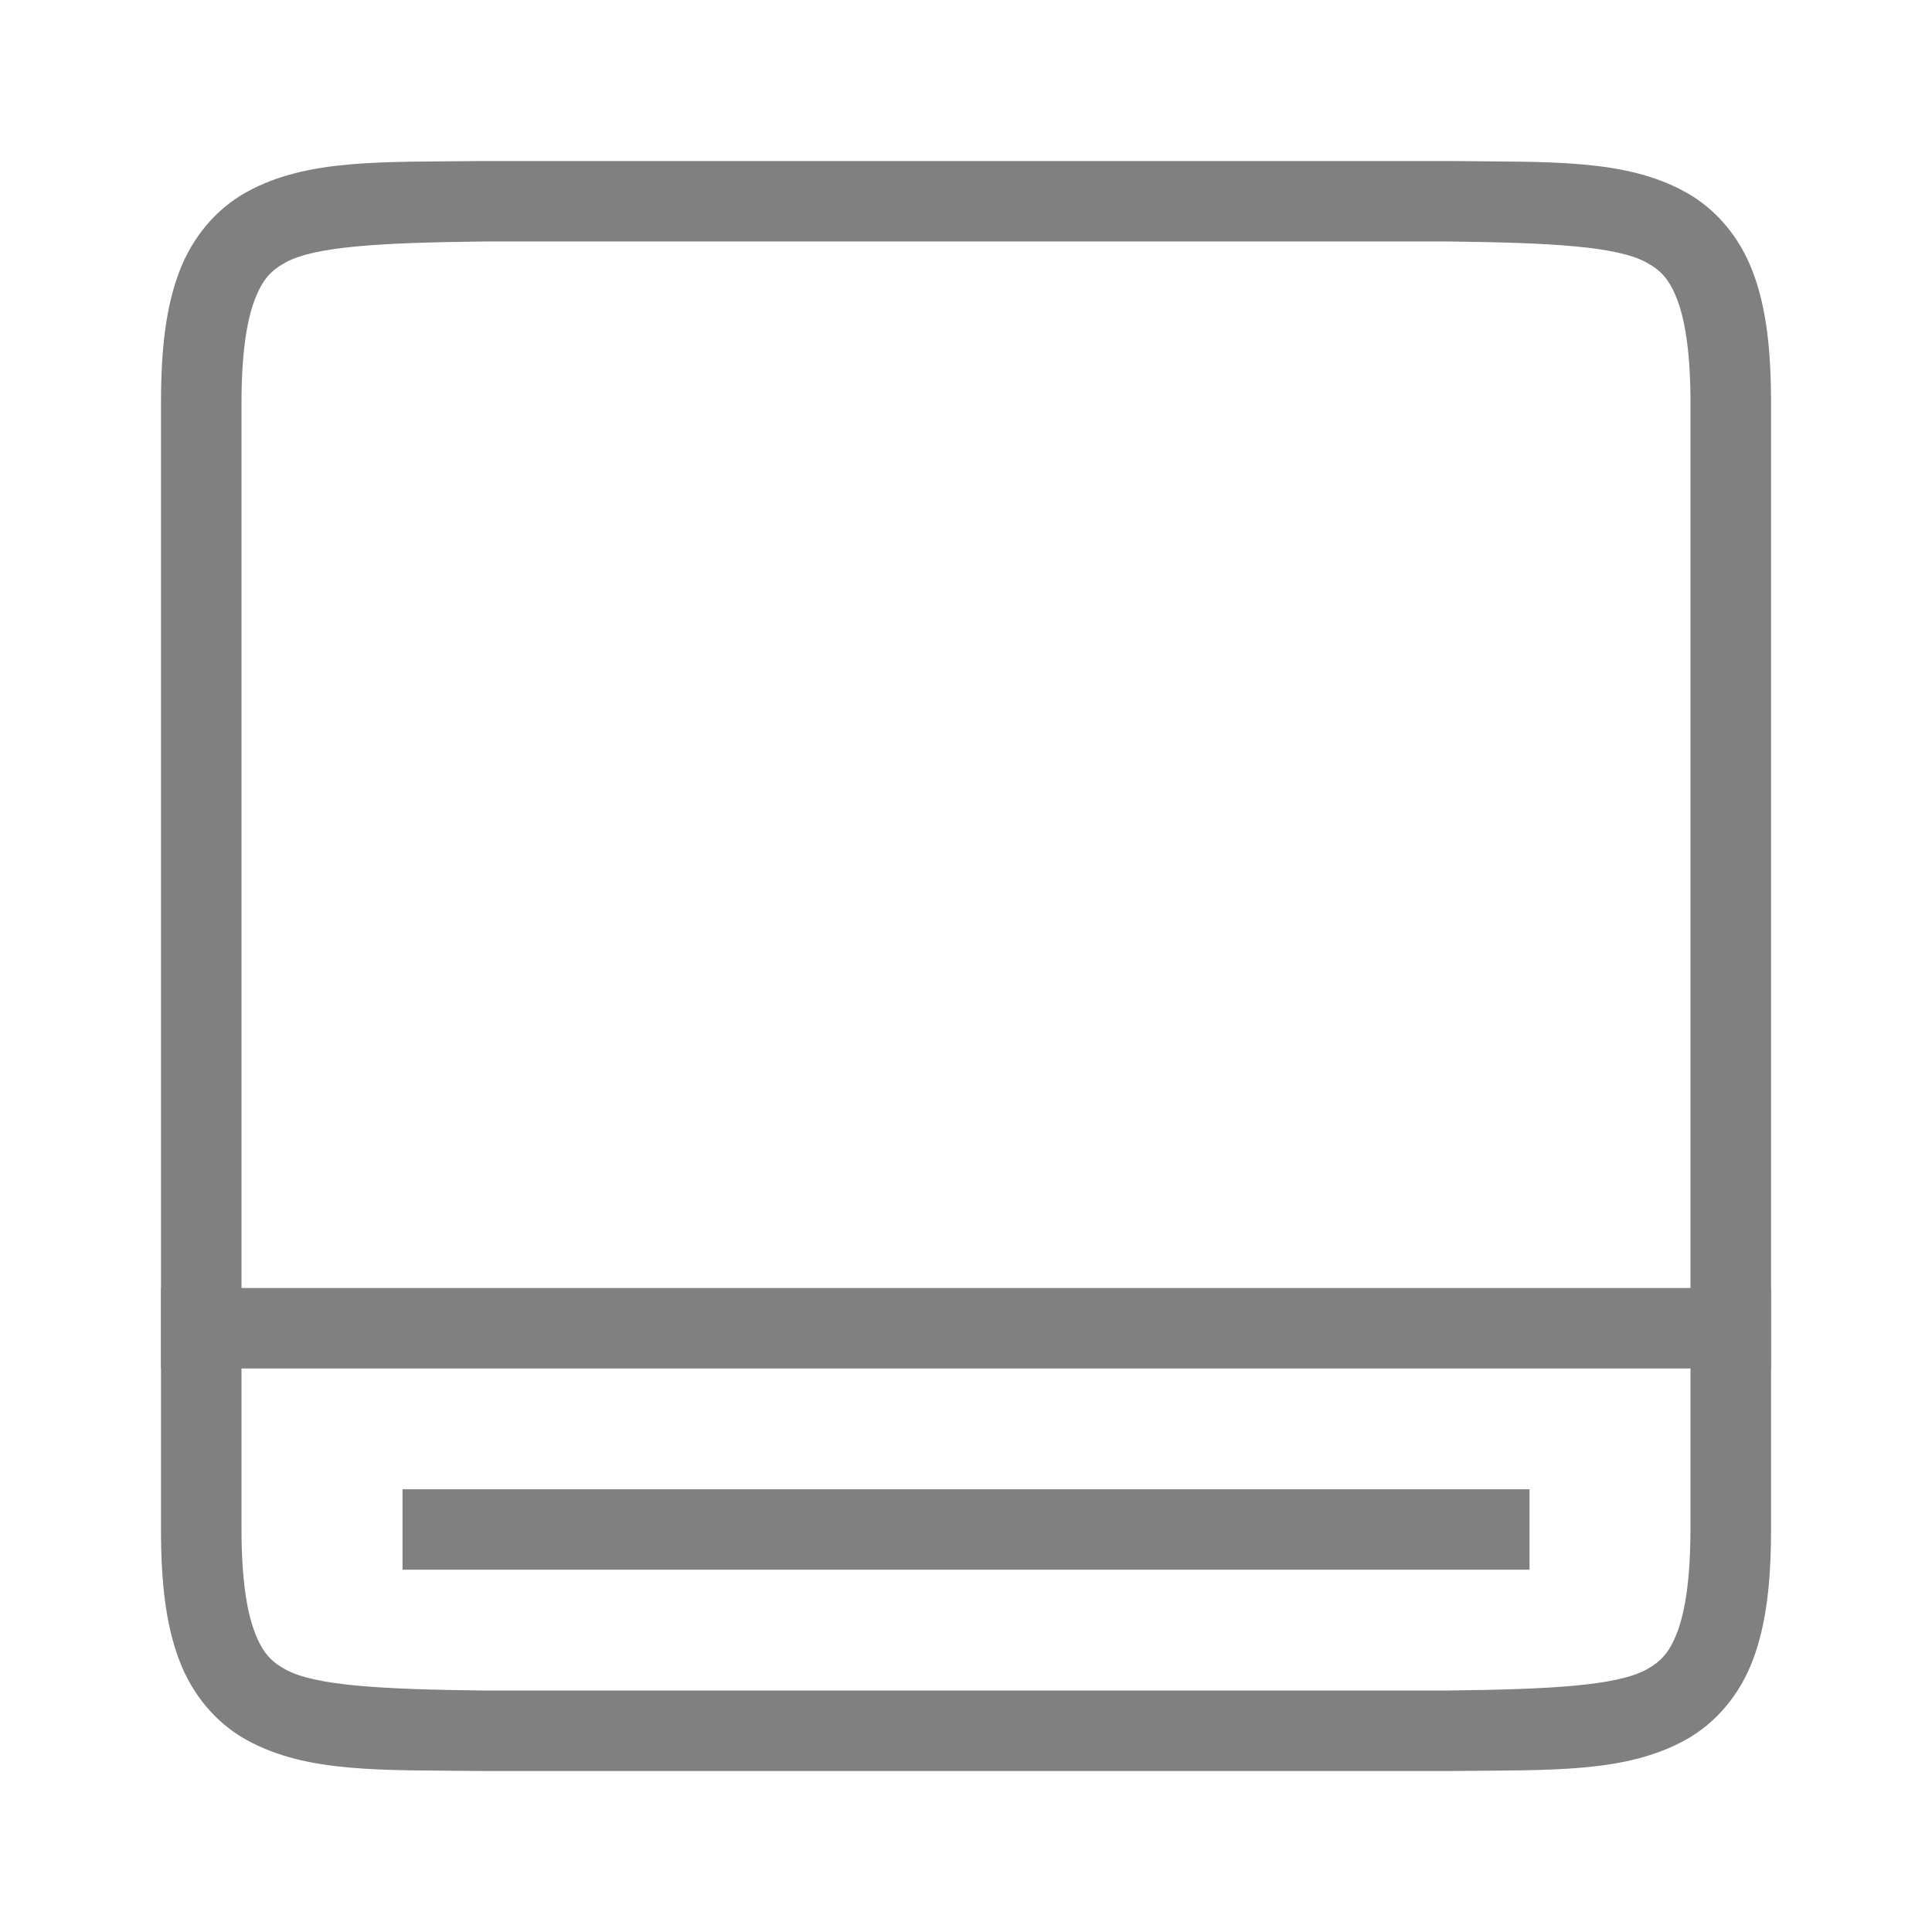
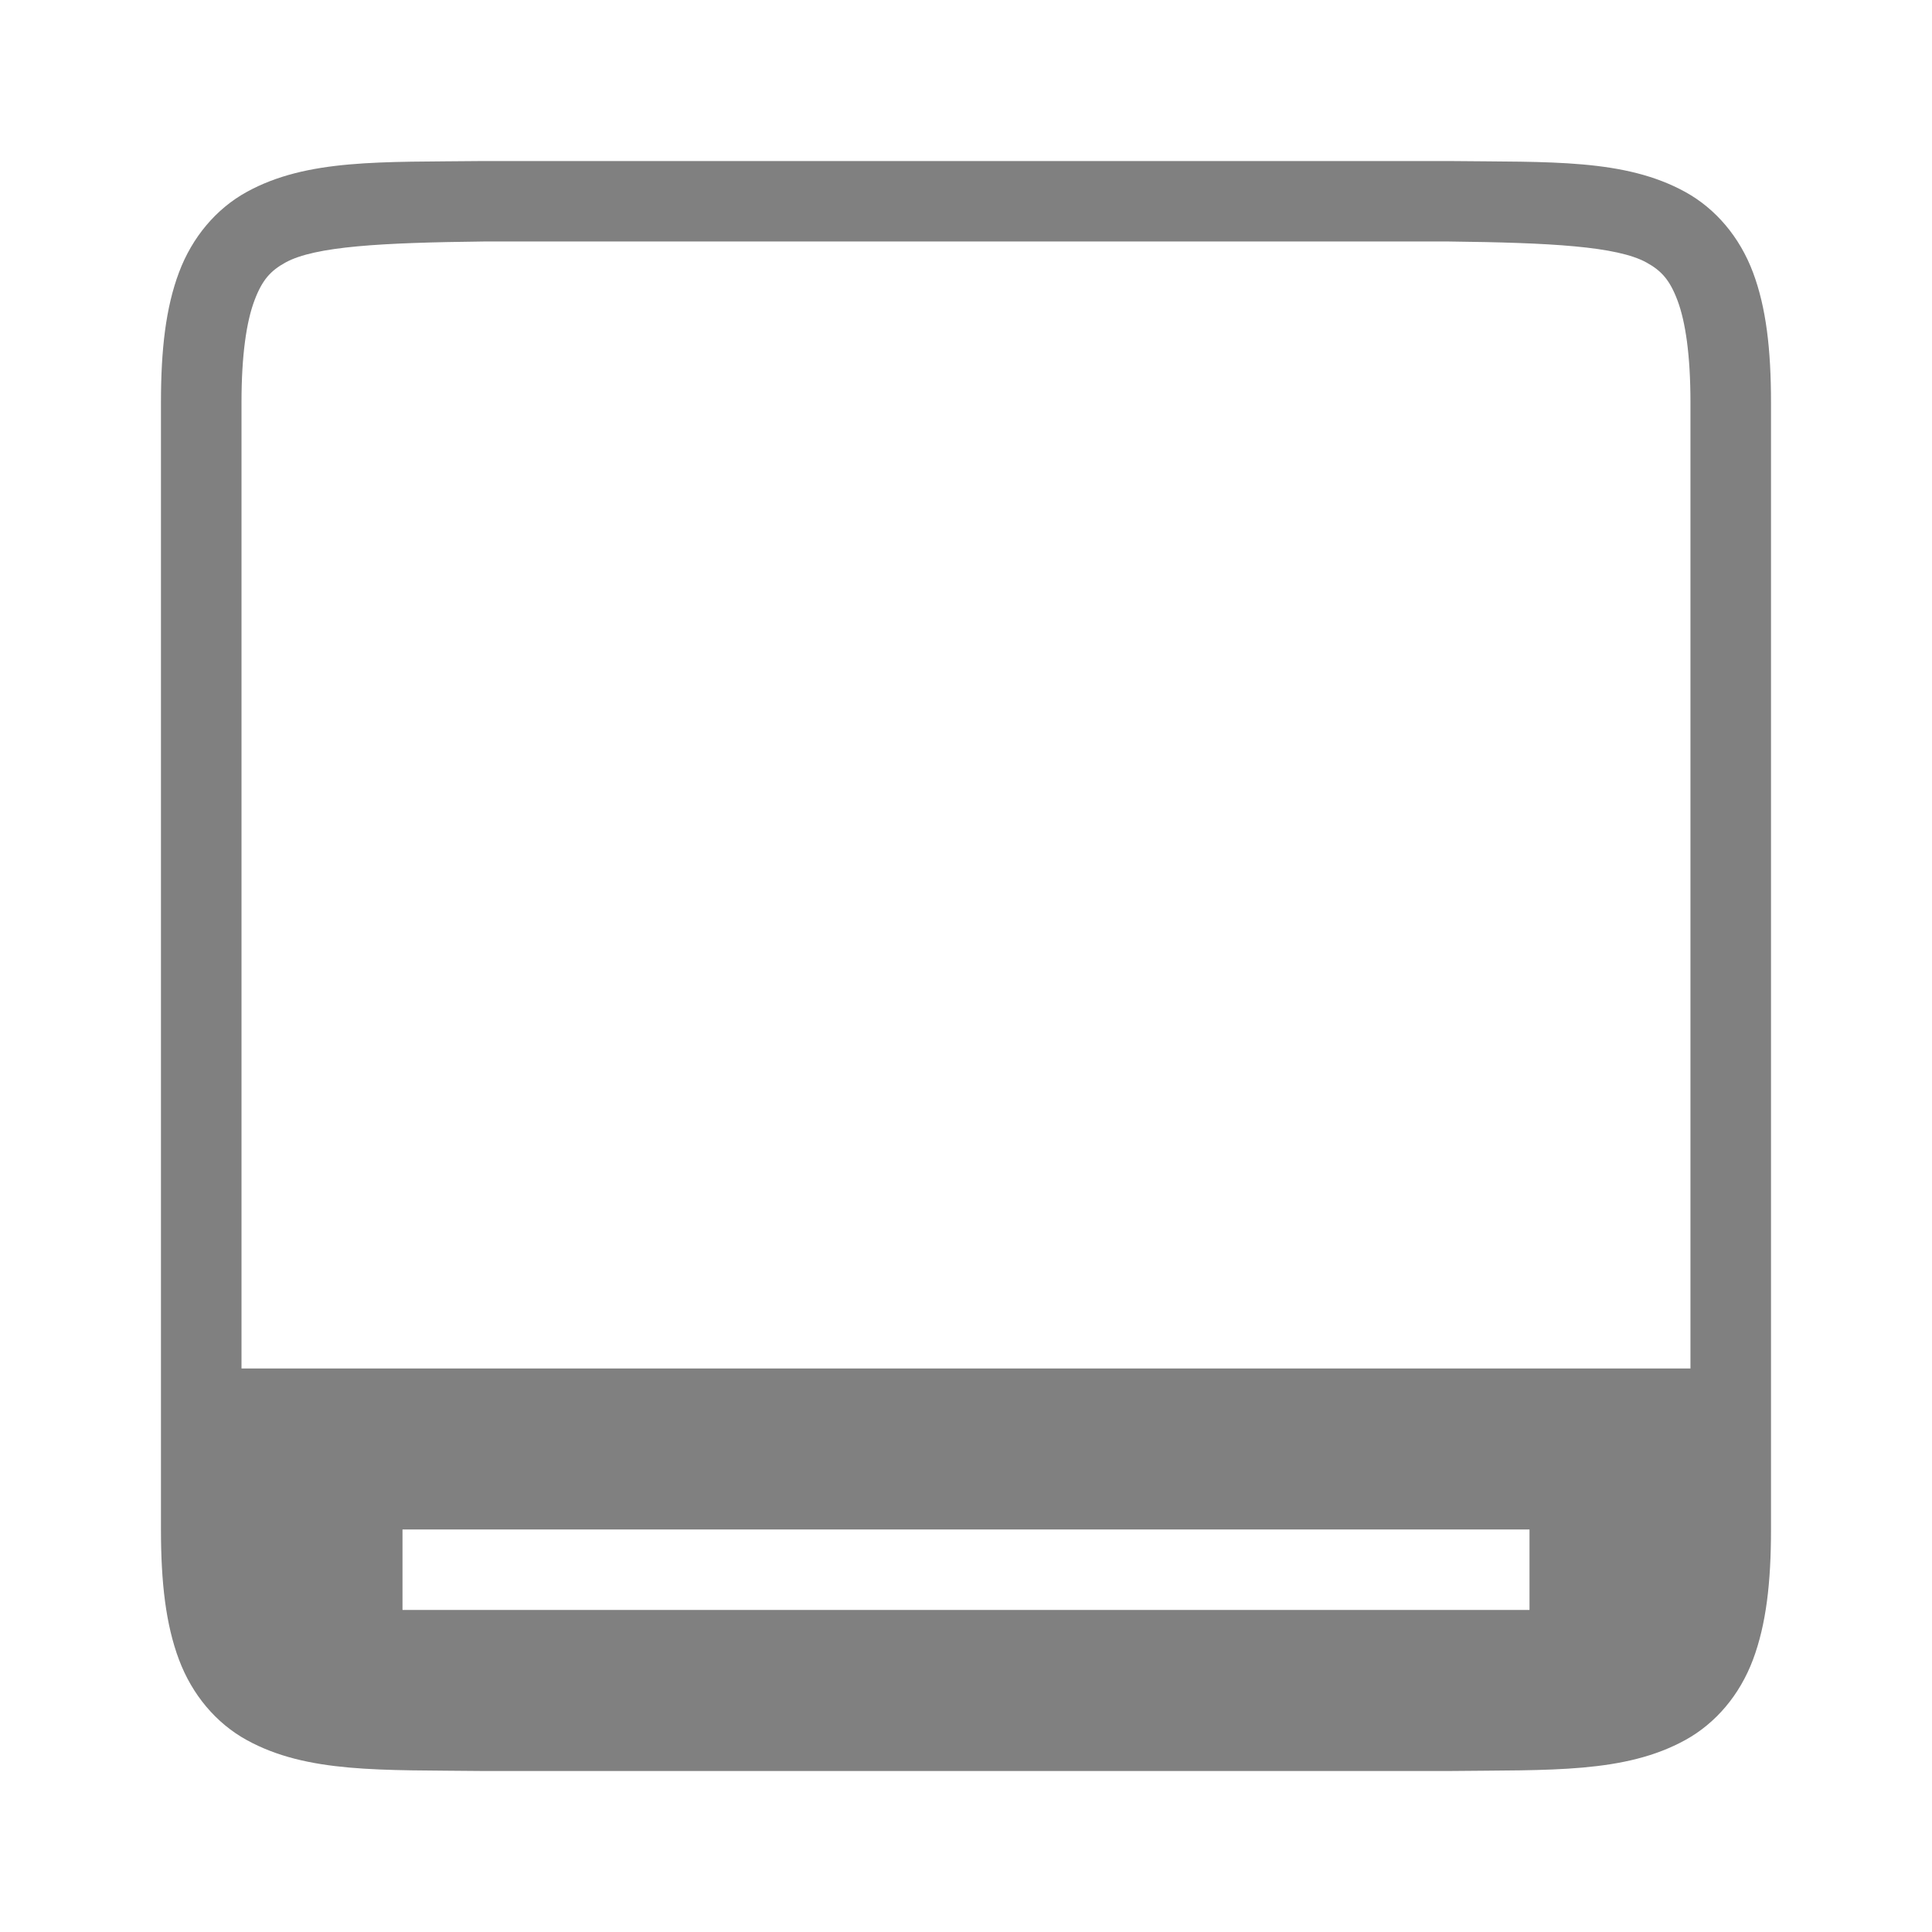
<svg xmlns="http://www.w3.org/2000/svg" width="96" height="96" id="svg4874" version="1.1" viewBox="0 0 96 96">
  <defs id="defs4876" />
  <g id="layer1" transform="translate(67.85715,-78.50504)">
    <g transform="matrix(0,-1,-1,0,373.5051,516.505)" id="g4845" style="display:inline">
      <g transform="matrix(-0.9996045,0,0,1,575.943,-611)" id="g4778">
        <g transform="matrix(-1,0,0,1,576,611)" id="g4780" style="display:inline">
          <rect style="color:#000000;display:inline;overflow:visible;visibility:visible;fill:none;stroke:none;stroke-width:4;marker:none;enable-background:accumulate" id="rect4782" width="96.038" height="96" x="-438.002" y="345.362" transform="scale(-1,1)" />
-           <path style="color:#000000;font-style:normal;font-variant:normal;font-weight:normal;font-stretch:normal;font-size:medium;line-height:normal;font-family:sans-serif;font-variant-ligatures:normal;font-variant-position:normal;font-variant-caps:normal;font-variant-numeric:normal;font-variant-alternates:normal;font-feature-settings:normal;text-indent:0;text-align:start;text-decoration:none;text-decoration-line:none;text-decoration-style:solid;text-decoration-color:#000000;letter-spacing:normal;word-spacing:normal;text-transform:none;writing-mode:lr-tb;direction:ltr;text-orientation:mixed;baseline-shift:baseline;text-anchor:start;white-space:normal;shape-padding:0;clip-rule:nonzero;display:inline;overflow:visible;visibility:visible;opacity:1;isolation:auto;mix-blend-mode:normal;color-interpolation:sRGB;color-interpolation-filters:linearRGB;solid-color:#000000;solid-opacity:1;fill:#808080;fill-opacity:1;fill-rule:nonzero;stroke:none;stroke-width:4.001;stroke-linecap:butt;stroke-linejoin:miter;stroke-miterlimit:4;stroke-dasharray:none;stroke-dashoffset:0;stroke-opacity:1;marker:none;color-rendering:auto;image-rendering:auto;shape-rendering:auto;text-rendering:auto;enable-background:accumulate" d="m 361.973,353.361 c -2.631,0 -4.716,0.238 -6.471,0.896 -1.755,0.659 -3.159,1.85 -3.99,3.355 -1.662,3.011 -1.487,6.694 -1.545,11.727 v 0.012 48.021 0.012 c 0.058,5.033 -0.117,8.715 1.545,11.727 0.831,1.506 2.235,2.697 3.99,3.355 1.755,0.659 3.839,0.896 6.471,0.896 h 56.021 c 2.631,0 4.716,-0.238 6.471,-0.896 1.755,-0.659 3.159,-1.85 3.99,-3.355 1.662,-3.011 1.485,-6.694 1.543,-11.727 v -0.012 -48.021 -0.012 c -0.058,-5.033 0.119,-8.715 -1.543,-11.727 -0.831,-1.506 -2.235,-2.697 -3.99,-3.355 -1.755,-0.659 -3.839,-0.896 -6.471,-0.896 z m 0,4.002 h 56.021 c 2.371,0 4.024,0.25 5.064,0.641 1.04,0.39 1.49,0.809 1.895,1.543 0.808,1.464 0.986,4.778 1.045,9.816 v 47.977 c -0.059,5.054 -0.235,8.371 -1.045,9.838 -0.405,0.734 -0.854,1.153 -1.895,1.543 -1.04,0.39 -2.694,0.641 -5.064,0.641 h -56.021 c -2.371,0 -4.024,-0.25 -5.064,-0.641 -1.04,-0.39 -1.49,-0.809 -1.895,-1.543 -0.808,-1.465 -0.986,-4.777 -1.045,-9.816 v -0.021 -47.953 -0.023 c 0.059,-5.038 0.237,-8.352 1.045,-9.816 0.405,-0.734 0.854,-1.153 1.895,-1.543 1.04,-0.39 2.694,-0.641 5.064,-0.641 z" id="path4297" />
-           <path style="color:#000000;font-style:normal;font-variant:normal;font-weight:normal;font-stretch:normal;font-size:medium;line-height:normal;font-family:sans-serif;font-variant-ligatures:normal;font-variant-position:normal;font-variant-caps:normal;font-variant-numeric:normal;font-variant-alternates:normal;font-feature-settings:normal;text-indent:0;text-align:start;text-decoration:none;text-decoration-line:none;text-decoration-style:solid;text-decoration-color:#000000;letter-spacing:normal;word-spacing:normal;text-transform:none;writing-mode:lr-tb;direction:ltr;text-orientation:mixed;baseline-shift:baseline;text-anchor:start;white-space:normal;shape-padding:0;clip-rule:nonzero;display:inline;overflow:visible;visibility:visible;opacity:1;isolation:auto;mix-blend-mode:normal;color-interpolation:sRGB;color-interpolation-filters:linearRGB;solid-color:#000000;solid-opacity:1;fill:#808080;fill-opacity:1;fill-rule:nonzero;stroke:none;stroke-width:4.001;stroke-linecap:butt;stroke-linejoin:miter;stroke-miterlimit:4;stroke-dasharray:none;stroke-dashoffset:0;stroke-opacity:1;marker:none;color-rendering:auto;image-rendering:auto;shape-rendering:auto;text-rendering:auto;enable-background:accumulate" d="m 359.973,365.361 v 56 h 4 v -56 z" id="path4200" />
-           <path style="color:#000000;font-style:normal;font-variant:normal;font-weight:normal;font-stretch:normal;font-size:medium;line-height:normal;font-family:sans-serif;font-variant-ligatures:normal;font-variant-position:normal;font-variant-caps:normal;font-variant-numeric:normal;font-variant-alternates:normal;font-feature-settings:normal;text-indent:0;text-align:start;text-decoration:none;text-decoration-line:none;text-decoration-style:solid;text-decoration-color:#000000;letter-spacing:normal;word-spacing:normal;text-transform:none;writing-mode:lr-tb;direction:ltr;text-orientation:mixed;baseline-shift:baseline;text-anchor:start;white-space:normal;shape-padding:0;clip-rule:nonzero;display:inline;overflow:visible;visibility:visible;opacity:1;isolation:auto;mix-blend-mode:normal;color-interpolation:sRGB;color-interpolation-filters:linearRGB;solid-color:#000000;solid-opacity:1;fill:#808080;fill-opacity:1;fill-rule:nonzero;stroke:none;stroke-width:4.001;stroke-linecap:butt;stroke-linejoin:miter;stroke-miterlimit:4;stroke-dasharray:none;stroke-dashoffset:0;stroke-opacity:1;marker:none;color-rendering:auto;image-rendering:auto;shape-rendering:auto;text-rendering:auto;enable-background:accumulate" d="m 369.977,353.361 v 80 h 4 v -80 z" id="path4202" />
+           <path style="color:#000000;font-style:normal;font-variant:normal;font-weight:normal;font-stretch:normal;font-size:medium;line-height:normal;font-family:sans-serif;font-variant-ligatures:normal;font-variant-position:normal;font-variant-caps:normal;font-variant-numeric:normal;font-variant-alternates:normal;font-feature-settings:normal;text-indent:0;text-align:start;text-decoration:none;text-decoration-line:none;text-decoration-style:solid;text-decoration-color:#000000;letter-spacing:normal;word-spacing:normal;text-transform:none;writing-mode:lr-tb;direction:ltr;text-orientation:mixed;baseline-shift:baseline;text-anchor:start;white-space:normal;shape-padding:0;clip-rule:nonzero;display:inline;overflow:visible;visibility:visible;opacity:1;isolation:auto;mix-blend-mode:normal;color-interpolation:sRGB;color-interpolation-filters:linearRGB;solid-color:#000000;solid-opacity:1;fill:#808080;fill-opacity:1;fill-rule:nonzero;stroke:none;stroke-width:4;stroke-linecap:butt;stroke-linejoin:miter;stroke-miterlimit:4;stroke-dasharray:none;stroke-dashoffset:0;stroke-opacity:1;marker:none;color-rendering:auto;image-rendering:auto;shape-rendering:auto;text-rendering:auto;enable-background:accumulate" d="M 23.977,8.002 C 18.944,8.06 15.261,7.882 12.25,9.543 10.744,10.374 9.553,11.779 8.895,13.533 8.236,15.288 7.998,17.37 7.998,20 v 56 c 0,2.63 0.238,4.714 0.896,6.469 C 9.553,84.223 10.744,85.626 12.25,86.457 15.261,88.118 18.944,87.942 23.977,88 h 0.012 48.021 0.012 c 5.033,-0.058 8.715,0.118 11.727,-1.543 1.506,-0.831 2.697,-2.234 3.355,-3.988 C 87.762,80.714 88,78.63 88,76 V 20 C 88,17.37 87.762,15.288 87.104,13.533 86.445,11.779 85.254,10.374 83.748,9.543 80.737,7.882 77.054,8.06 72.021,8.002 H 72.01 23.988 Z M 24.021,12 h 47.977 c 5.038,0.059 8.352,0.237 9.816,1.045 0.734,0.405 1.153,0.853 1.543,1.893 0.39,1.04 0.641,2.693 0.641,5.062 V 68 H 12 V 20 c 0,-2.37 0.25,-4.023 0.641,-5.062 0.39,-1.04 0.809,-1.488 1.543,-1.893 1.467,-0.809 4.784,-0.986 9.838,-1.045 z M 20,76 h 56 v 3.998 H 20 Z" transform="matrix(0,-1,-1.000396,0,438.0025,441.3622)" id="path4234" />
        </g>
      </g>
    </g>
  </g>
</svg>
